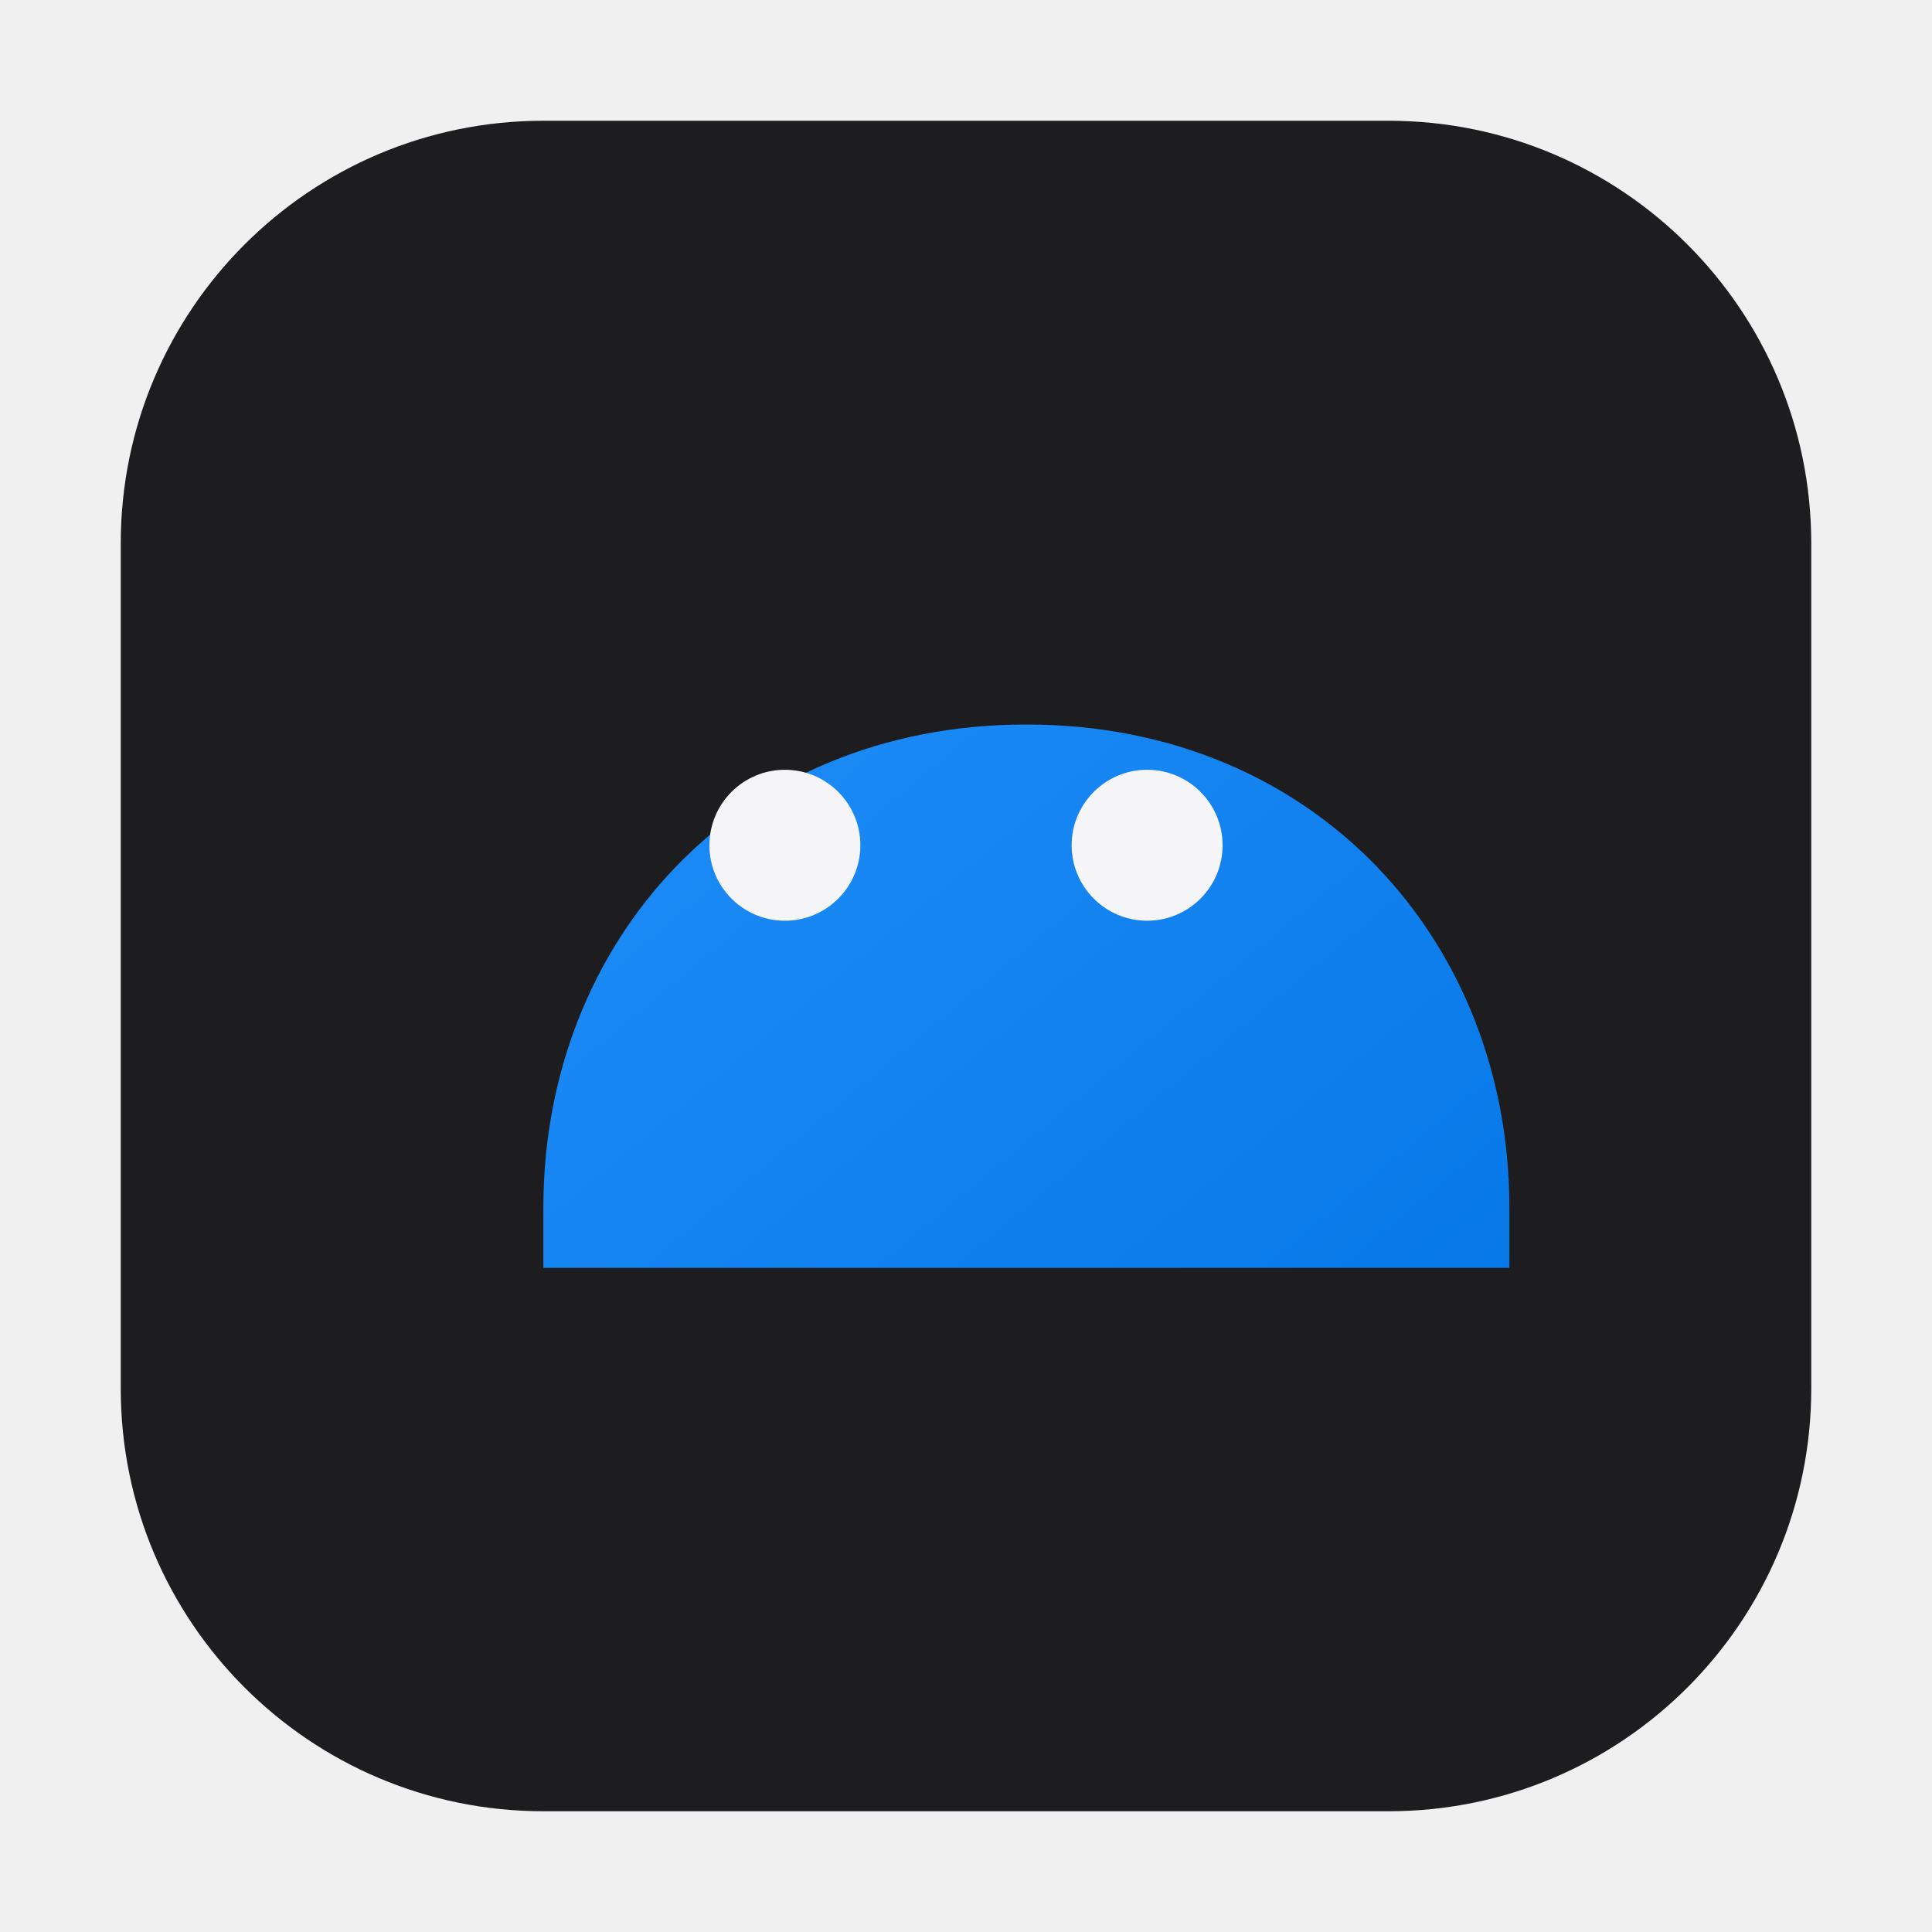
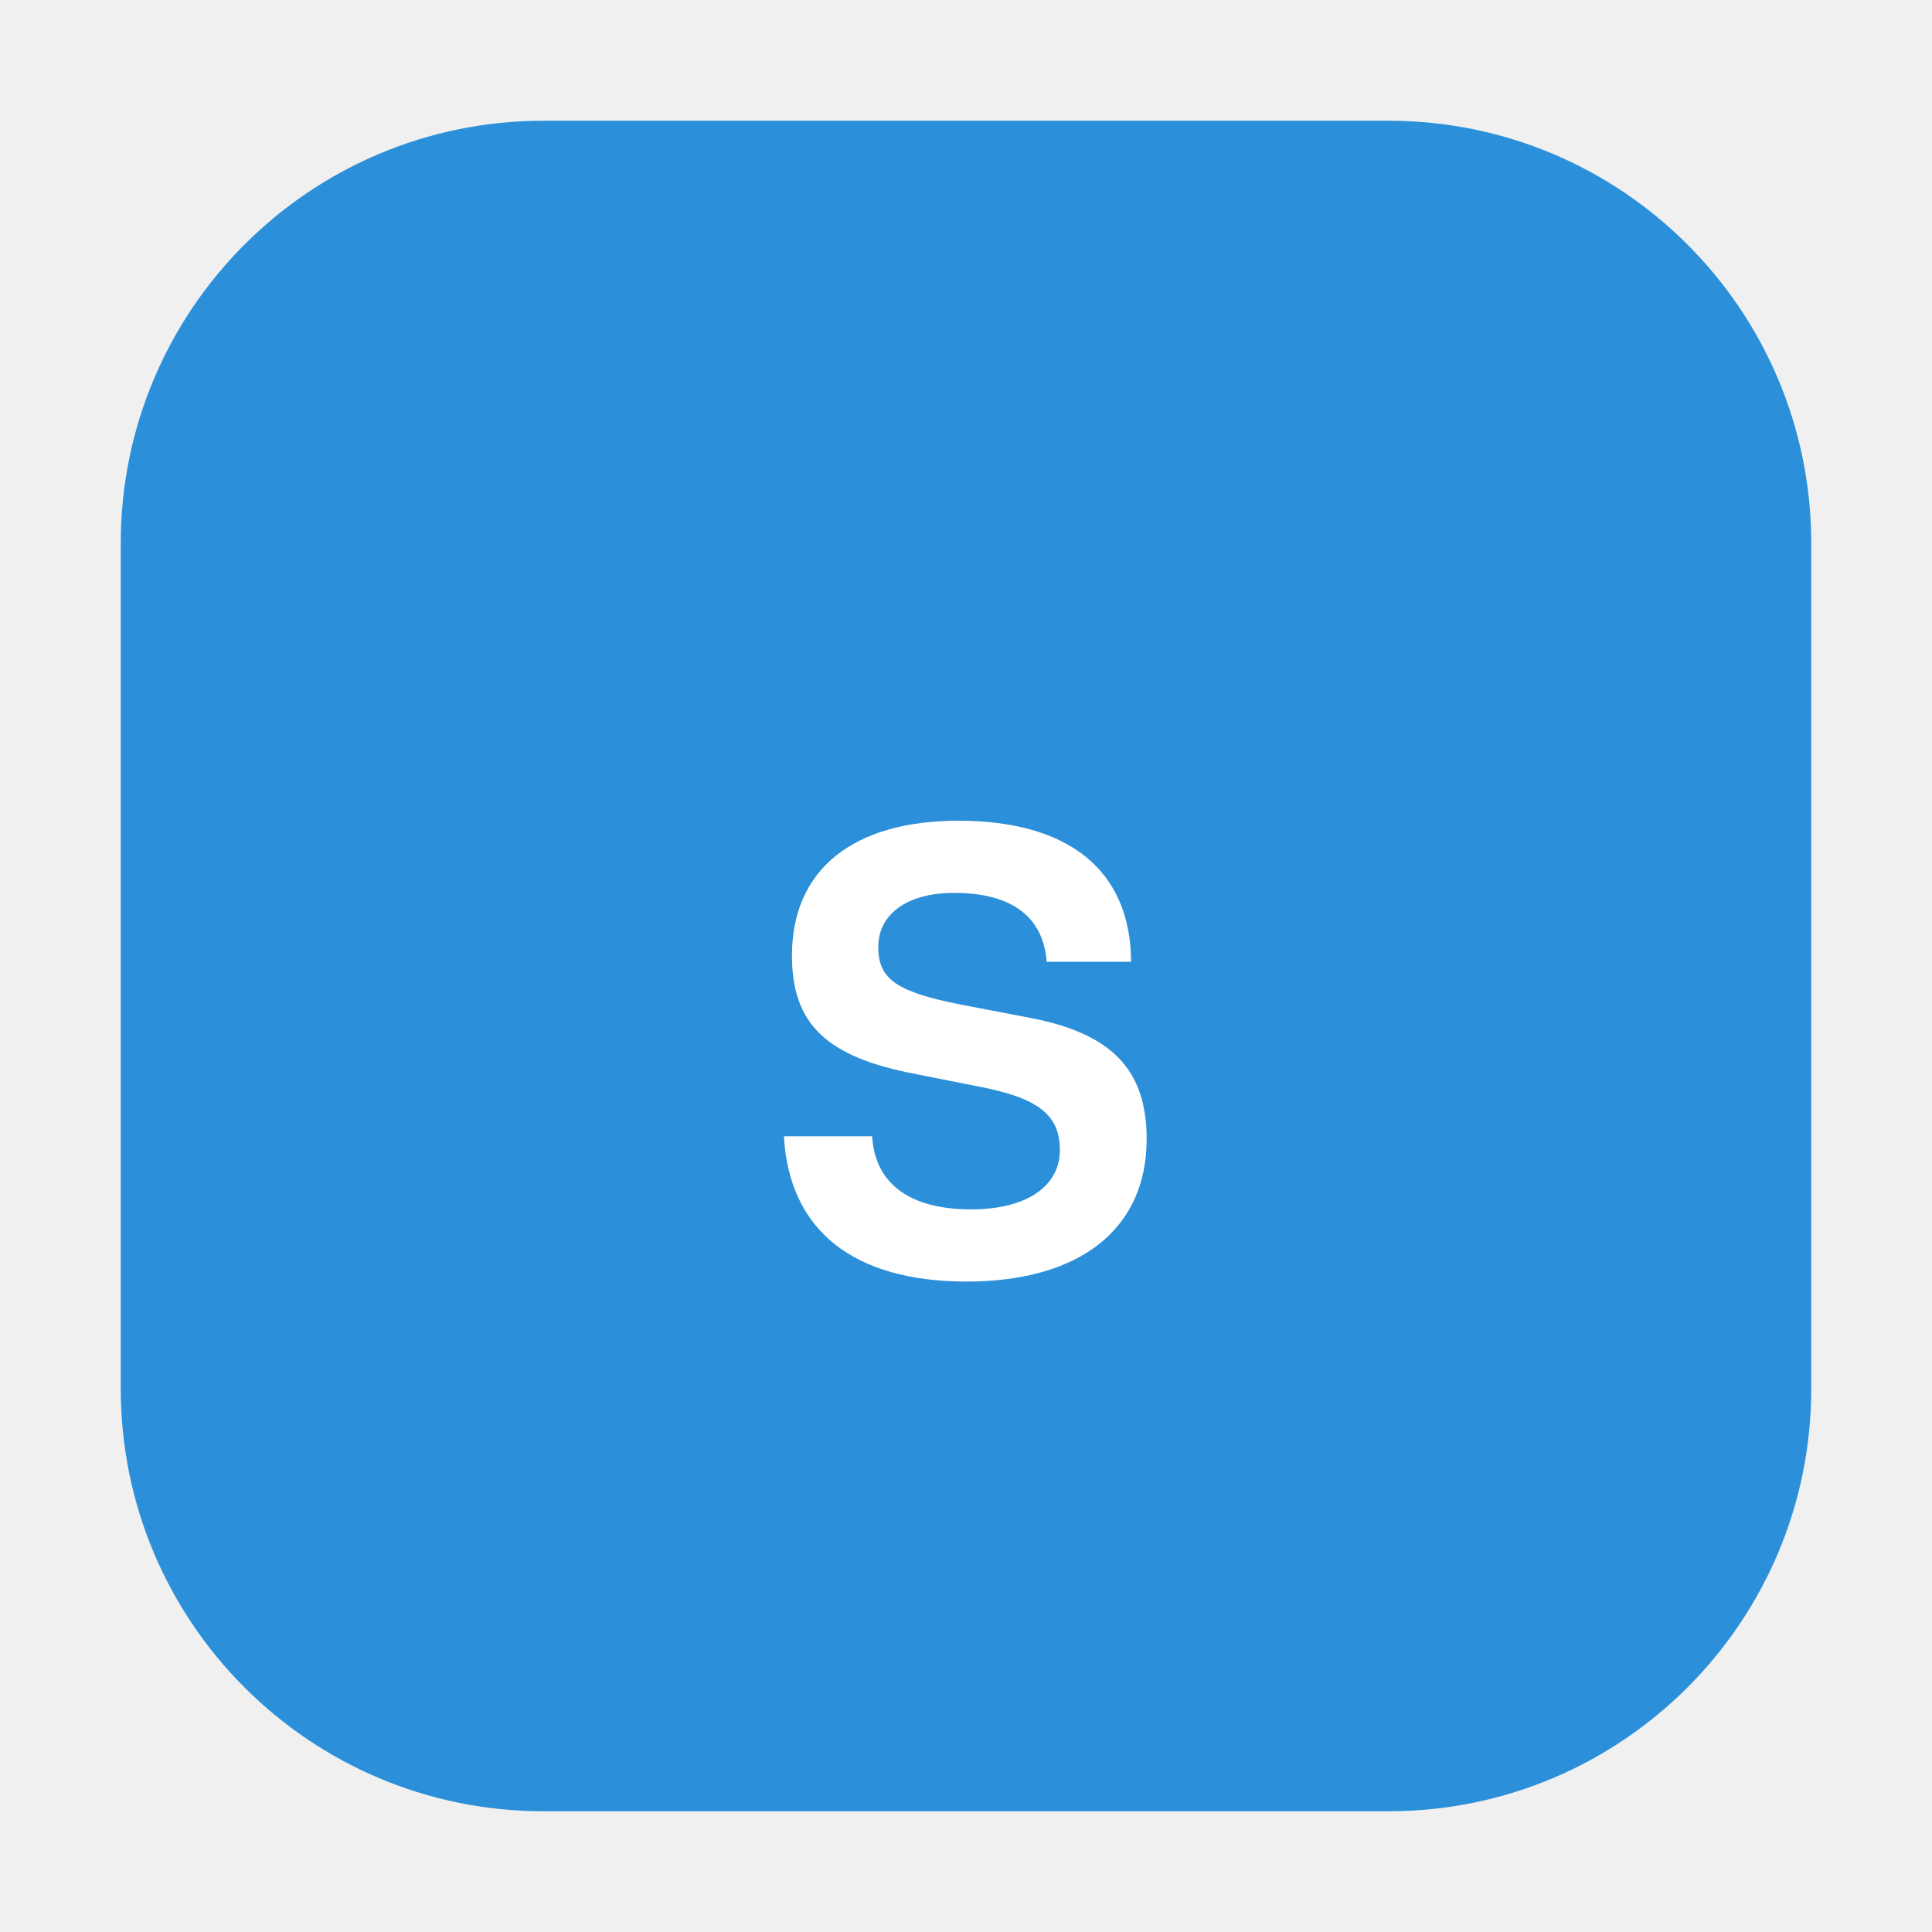
<svg xmlns="http://www.w3.org/2000/svg" viewBox="0 0 64 64" fill="none" role="img" aria-labelledby="title">
-   <defs>
-     <linearGradient id="g" x1="12" y1="8" x2="52" y2="56" gradientUnits="userSpaceOnUse">
-       <stop stop-color="#2997ff" />
-       <stop offset="1" stop-color="#0071e3" />
-     </linearGradient>
-   </defs>
-   <rect x="4" y="4" width="56" height="56" rx="14" fill="#1d1d1f" />
-   <path fill="url(#g)" d="M18 40c0-8.8 6.4-16 16-16s16 7.2 16 16v2H18v-2Z" />
-   <circle cx="26" cy="28" r="2.5" fill="#f5f5f7" />
-   <circle cx="38" cy="28" r="2.5" fill="#f5f5f7" />
+   <rect x="4" y="4" width="56" height="56" rx="14" fill="#2b8fd9" />
+   <text x="32" y="42" text-anchor="middle" font-family="-apple-system, BlinkMacSystemFont, Segoe UI, Helvetica, Arial, sans-serif" font-size="20" font-weight="700" fill="#ffffff" letter-spacing="-1">S</text>
</svg>
